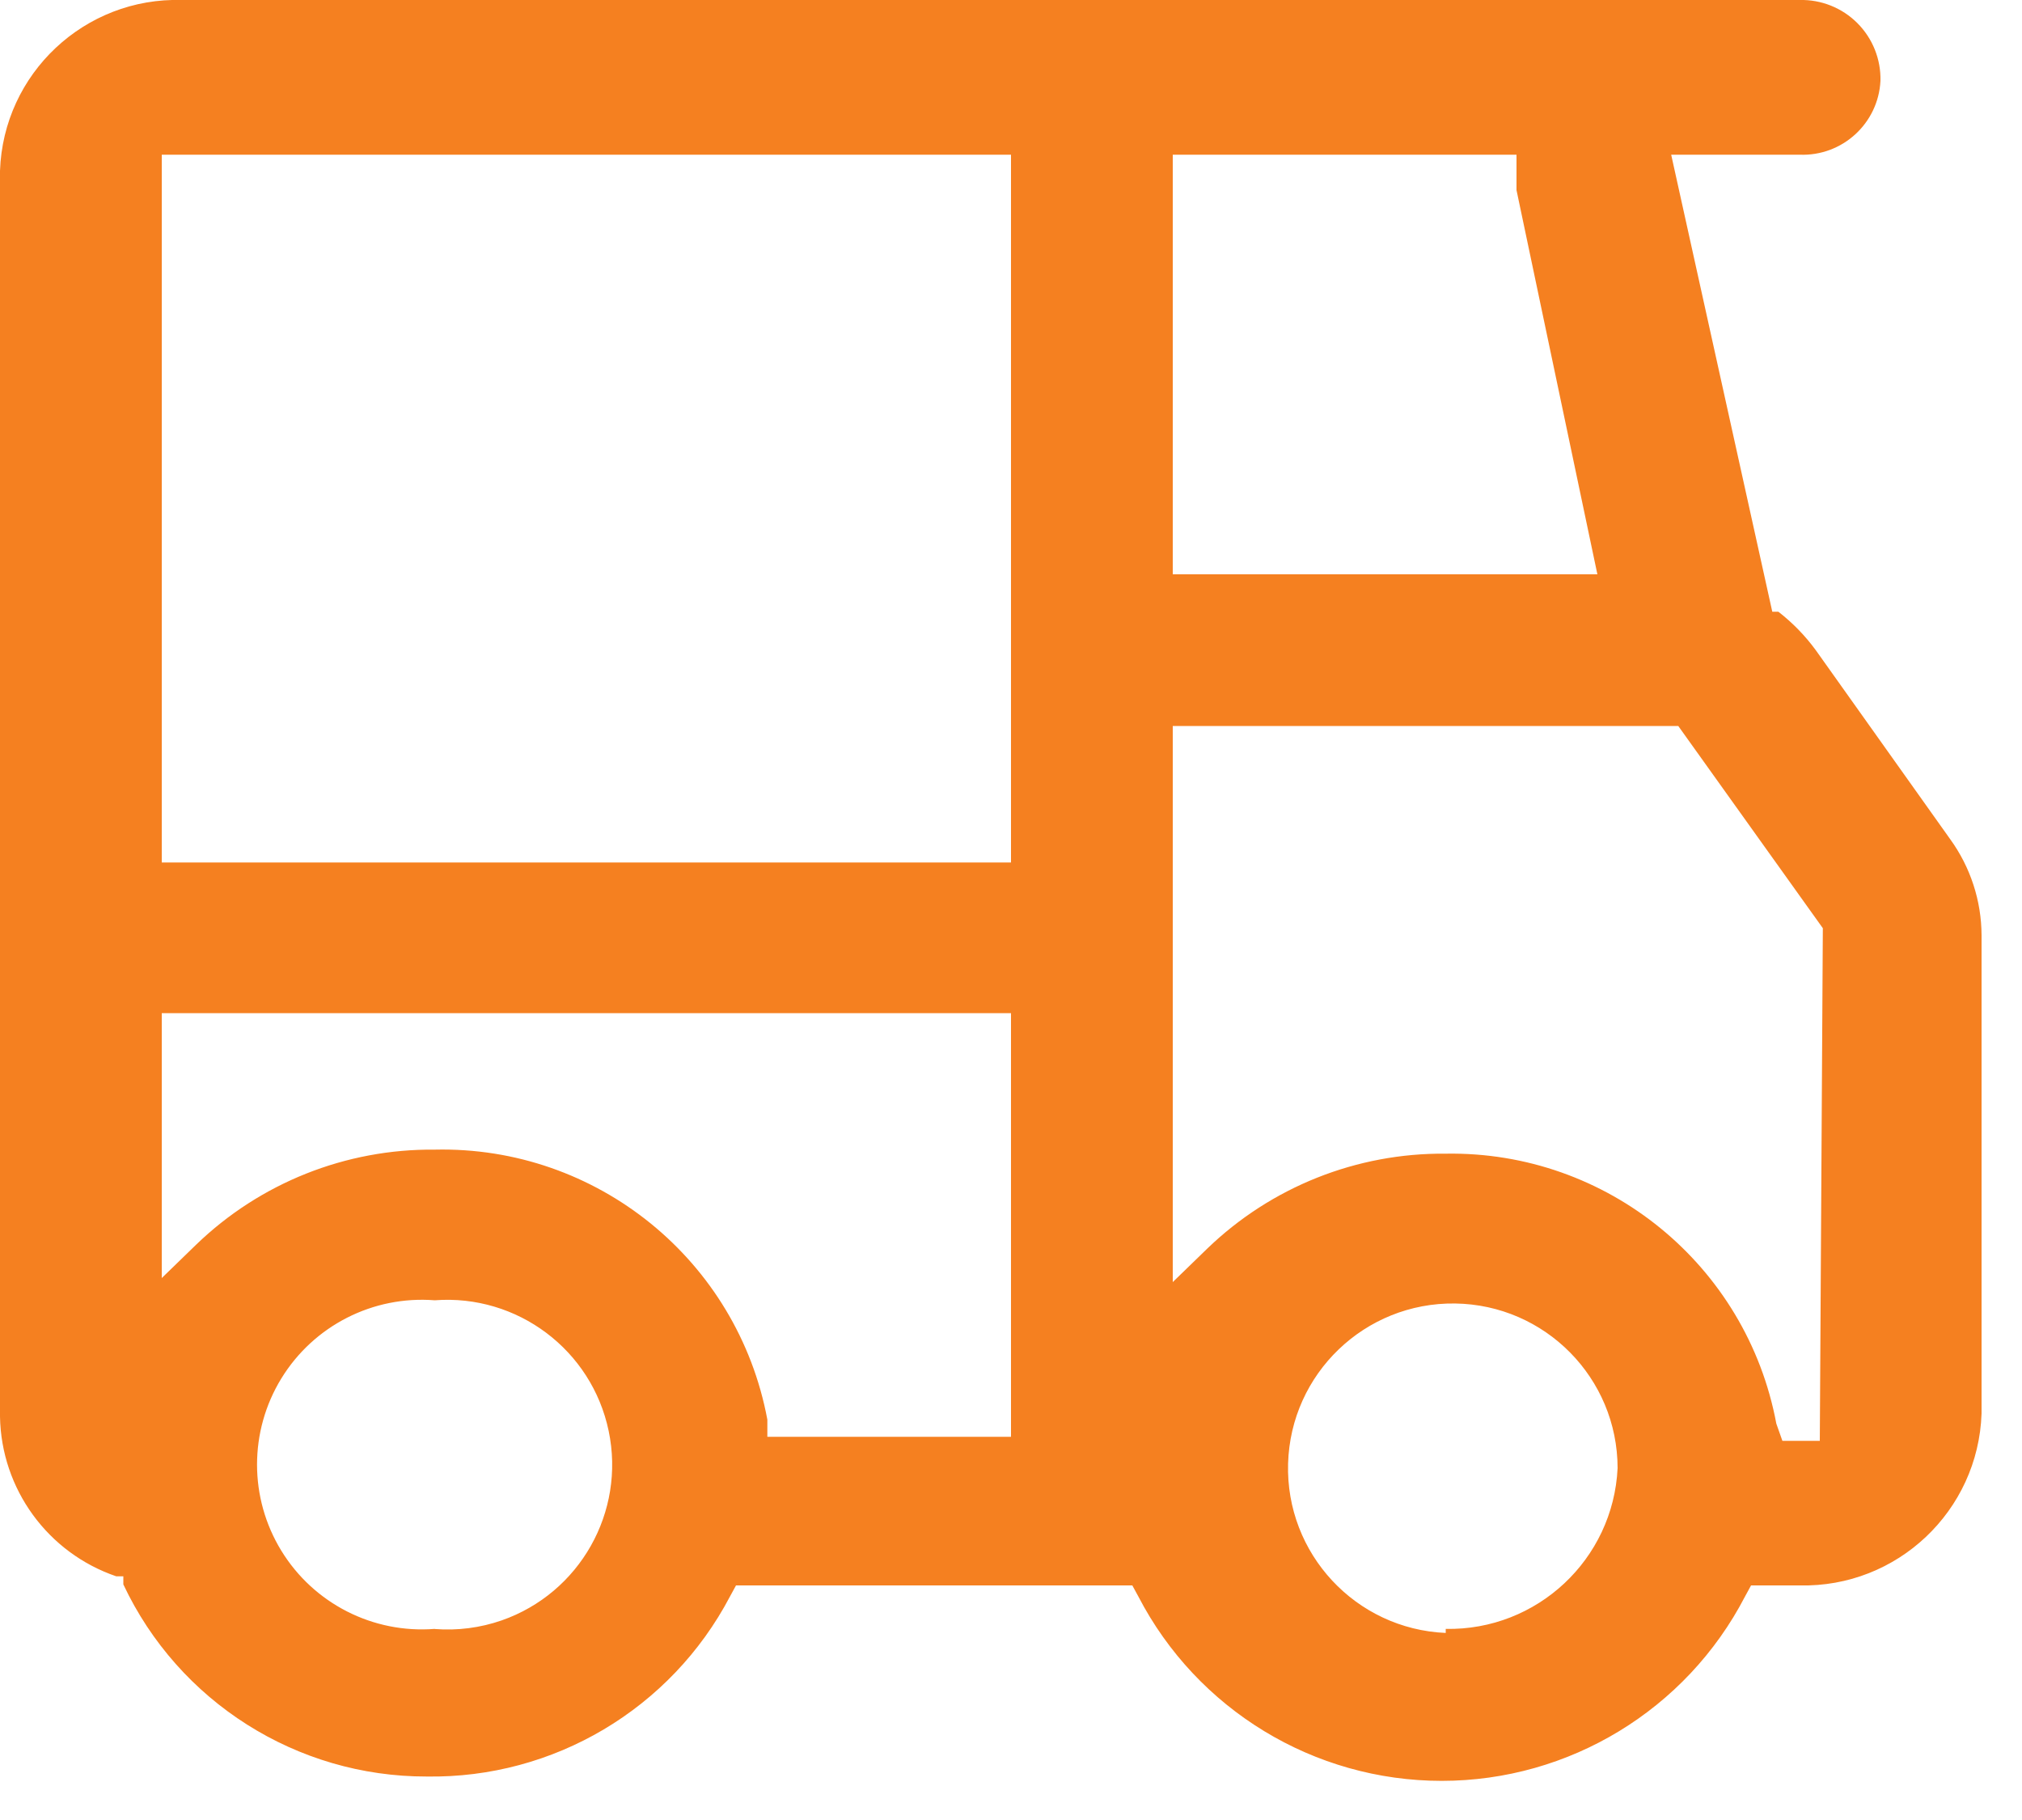
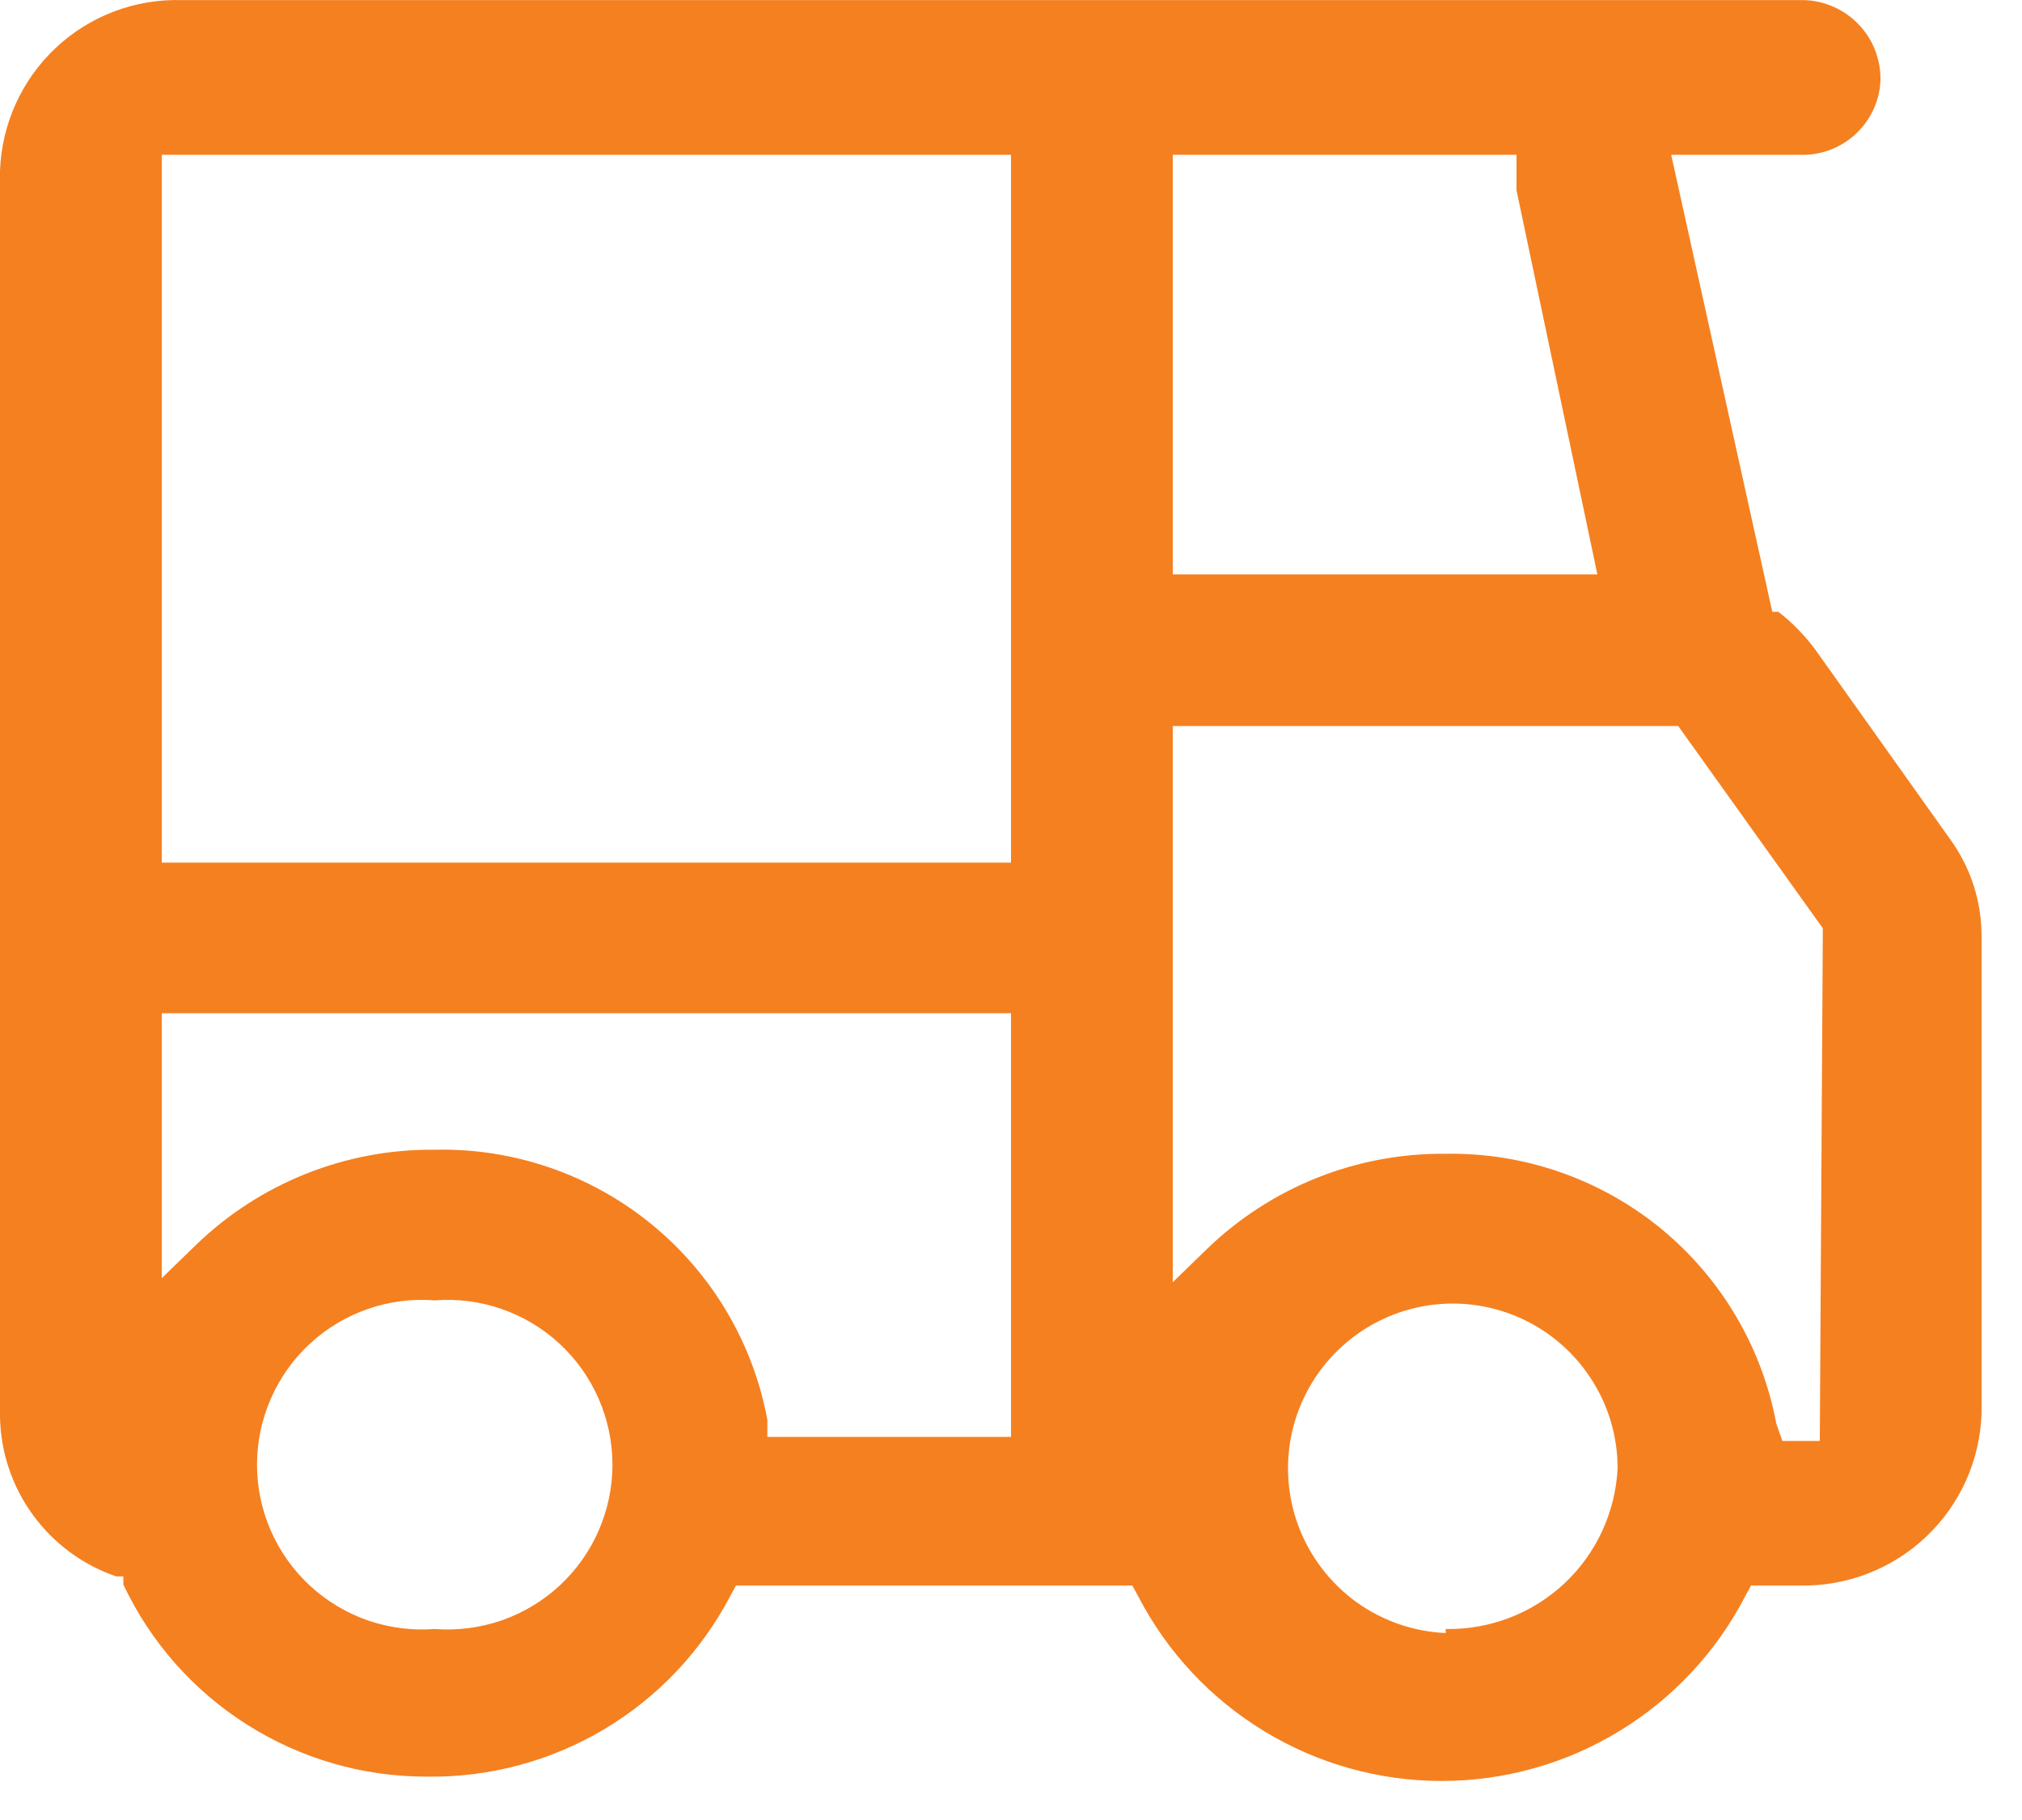
- <svg xmlns="http://www.w3.org/2000/svg" width="20" height="18" fill="none">
-   <path fill-rule="evenodd" clip-rule="evenodd" d="M19.6 9.25a1.63 1.63 0 0 0-.31-.95l-1.33-1.87a1.901 1.901 0 0 0-.37-.38h-.06l-1-4.52h1.27a.77.77 0 0 0 .8-.73.781.781 0 0 0-.8-.8h-16A1.75 1.75 0 0 0 0 1.69v12.32a1.7 1.7 0 0 0 1.15 1.58h.07v.08a3.31 3.31 0 0 0 3 1.9 3.33 3.33 0 0 0 3-1.78l.06-.11h3.92l.06.11a3.38 3.38 0 0 0 6 0l.06-.11h.48a1.76 1.76 0 0 0 1.8-1.7V9.25zM4.3 16.11a1.63 1.63 0 1 1 0-3.25 1.631 1.631 0 0 1 .662 3.166 1.63 1.63 0 0 1-.662.085zm5.7-1.9H7.59v-.17a3.27 3.27 0 0 0-3.29-2.67 3.35 3.35 0 0 0-2.36.94l-.34.33v-2.62H10v4.19zm0-5.68H1.6v-7H10v7zm1.6-7H15v.35l.8 3.8h-4.2V1.53zm2.7 14.62a1.63 1.63 0 1 1 1.7-1.63 1.67 1.67 0 0 1-1.7 1.59v.04zm3.7-1.9h-.37l-.06-.17a3.27 3.27 0 0 0-3.27-2.67 3.35 3.35 0 0 0-2.36.94l-.34.33v-5.5h5l1.43 2-.03 5.07z" fill="#F58020" />
+ <svg xmlns="http://www.w3.org/2000/svg" width="20" height="18" viewBox="0 0 20 18" fill="none">
+   <path fill-rule="evenodd" clip-rule="evenodd" d="M19.6 9.251C19.599 8.909 19.49 8.577 19.29 8.301L17.96 6.431C17.855 6.287 17.73 6.159 17.59 6.051H17.53L16.53 1.531H17.8C18.003 1.539 18.2 1.467 18.35 1.33C18.5 1.193 18.59 1.003 18.6 0.801C18.603 0.695 18.584 0.59 18.545 0.491C18.506 0.393 18.447 0.304 18.372 0.229C18.297 0.154 18.208 0.095 18.109 0.056C18.011 0.017 17.906 -0.002 17.8 0.001H1.8C1.337 -0.013 0.888 0.157 0.551 0.474C0.214 0.791 0.016 1.228 0 1.691V14.011C0.006 14.36 0.119 14.7 0.325 14.982C0.531 15.265 0.819 15.478 1.15 15.591H1.22V15.671C1.488 16.24 1.912 16.721 2.444 17.057C2.975 17.394 3.591 17.572 4.22 17.571C4.836 17.581 5.442 17.419 5.972 17.105C6.501 16.791 6.933 16.336 7.22 15.791L7.28 15.681H11.2L11.26 15.791C11.545 16.34 11.976 16.801 12.505 17.122C13.034 17.444 13.641 17.614 14.26 17.614C14.879 17.614 15.486 17.444 16.015 17.122C16.544 16.801 16.975 16.34 17.26 15.791L17.32 15.681H17.8C18.263 15.691 18.712 15.519 19.049 15.201C19.387 14.883 19.584 14.444 19.6 13.981V9.251ZM4.3 16.111C4.076 16.128 3.851 16.099 3.638 16.026C3.426 15.952 3.231 15.835 3.066 15.683C2.901 15.53 2.769 15.345 2.679 15.139C2.589 14.933 2.542 14.71 2.542 14.486C2.542 14.261 2.589 14.039 2.679 13.833C2.769 13.627 2.901 13.441 3.066 13.289C3.231 13.136 3.426 13.02 3.638 12.946C3.851 12.872 4.076 12.843 4.3 12.861C4.524 12.843 4.749 12.872 4.962 12.946C5.174 13.02 5.369 13.136 5.534 13.289C5.699 13.441 5.831 13.627 5.921 13.833C6.011 14.039 6.058 14.261 6.058 14.486C6.058 14.71 6.011 14.933 5.921 15.139C5.831 15.345 5.699 15.53 5.534 15.683C5.369 15.835 5.174 15.952 4.962 16.026C4.749 16.099 4.524 16.128 4.3 16.111ZM10 14.211H7.59V14.041C7.448 13.278 7.039 12.59 6.436 12.101C5.833 11.612 5.076 11.353 4.3 11.371C3.42 11.362 2.573 11.7 1.94 12.311L1.6 12.641V10.021H10V14.211ZM10 8.531H1.6V1.531H10V8.531ZM11.6 1.531H15V1.731C15 1.791 15 1.831 15 1.881L15.8 5.681H11.6V1.531ZM14.3 16.151C13.981 16.137 13.673 16.03 13.414 15.843C13.156 15.655 12.958 15.396 12.845 15.098C12.732 14.799 12.71 14.473 12.78 14.162C12.851 13.851 13.011 13.567 13.242 13.346C13.472 13.125 13.763 12.976 14.077 12.919C14.391 12.861 14.715 12.898 15.009 13.023C15.303 13.148 15.553 13.357 15.729 13.623C15.906 13.889 16 14.201 16 14.521C15.979 14.955 15.79 15.364 15.473 15.661C15.155 15.958 14.735 16.119 14.3 16.111V16.151ZM18 14.251H17.63L17.57 14.081C17.428 13.321 17.022 12.636 16.424 12.147C15.825 11.659 15.073 11.398 14.3 11.411C13.42 11.402 12.573 11.74 11.94 12.351L11.6 12.681V7.181H16.6L18.03 9.181L18 14.251Z" fill="#F58020" />
</svg>
